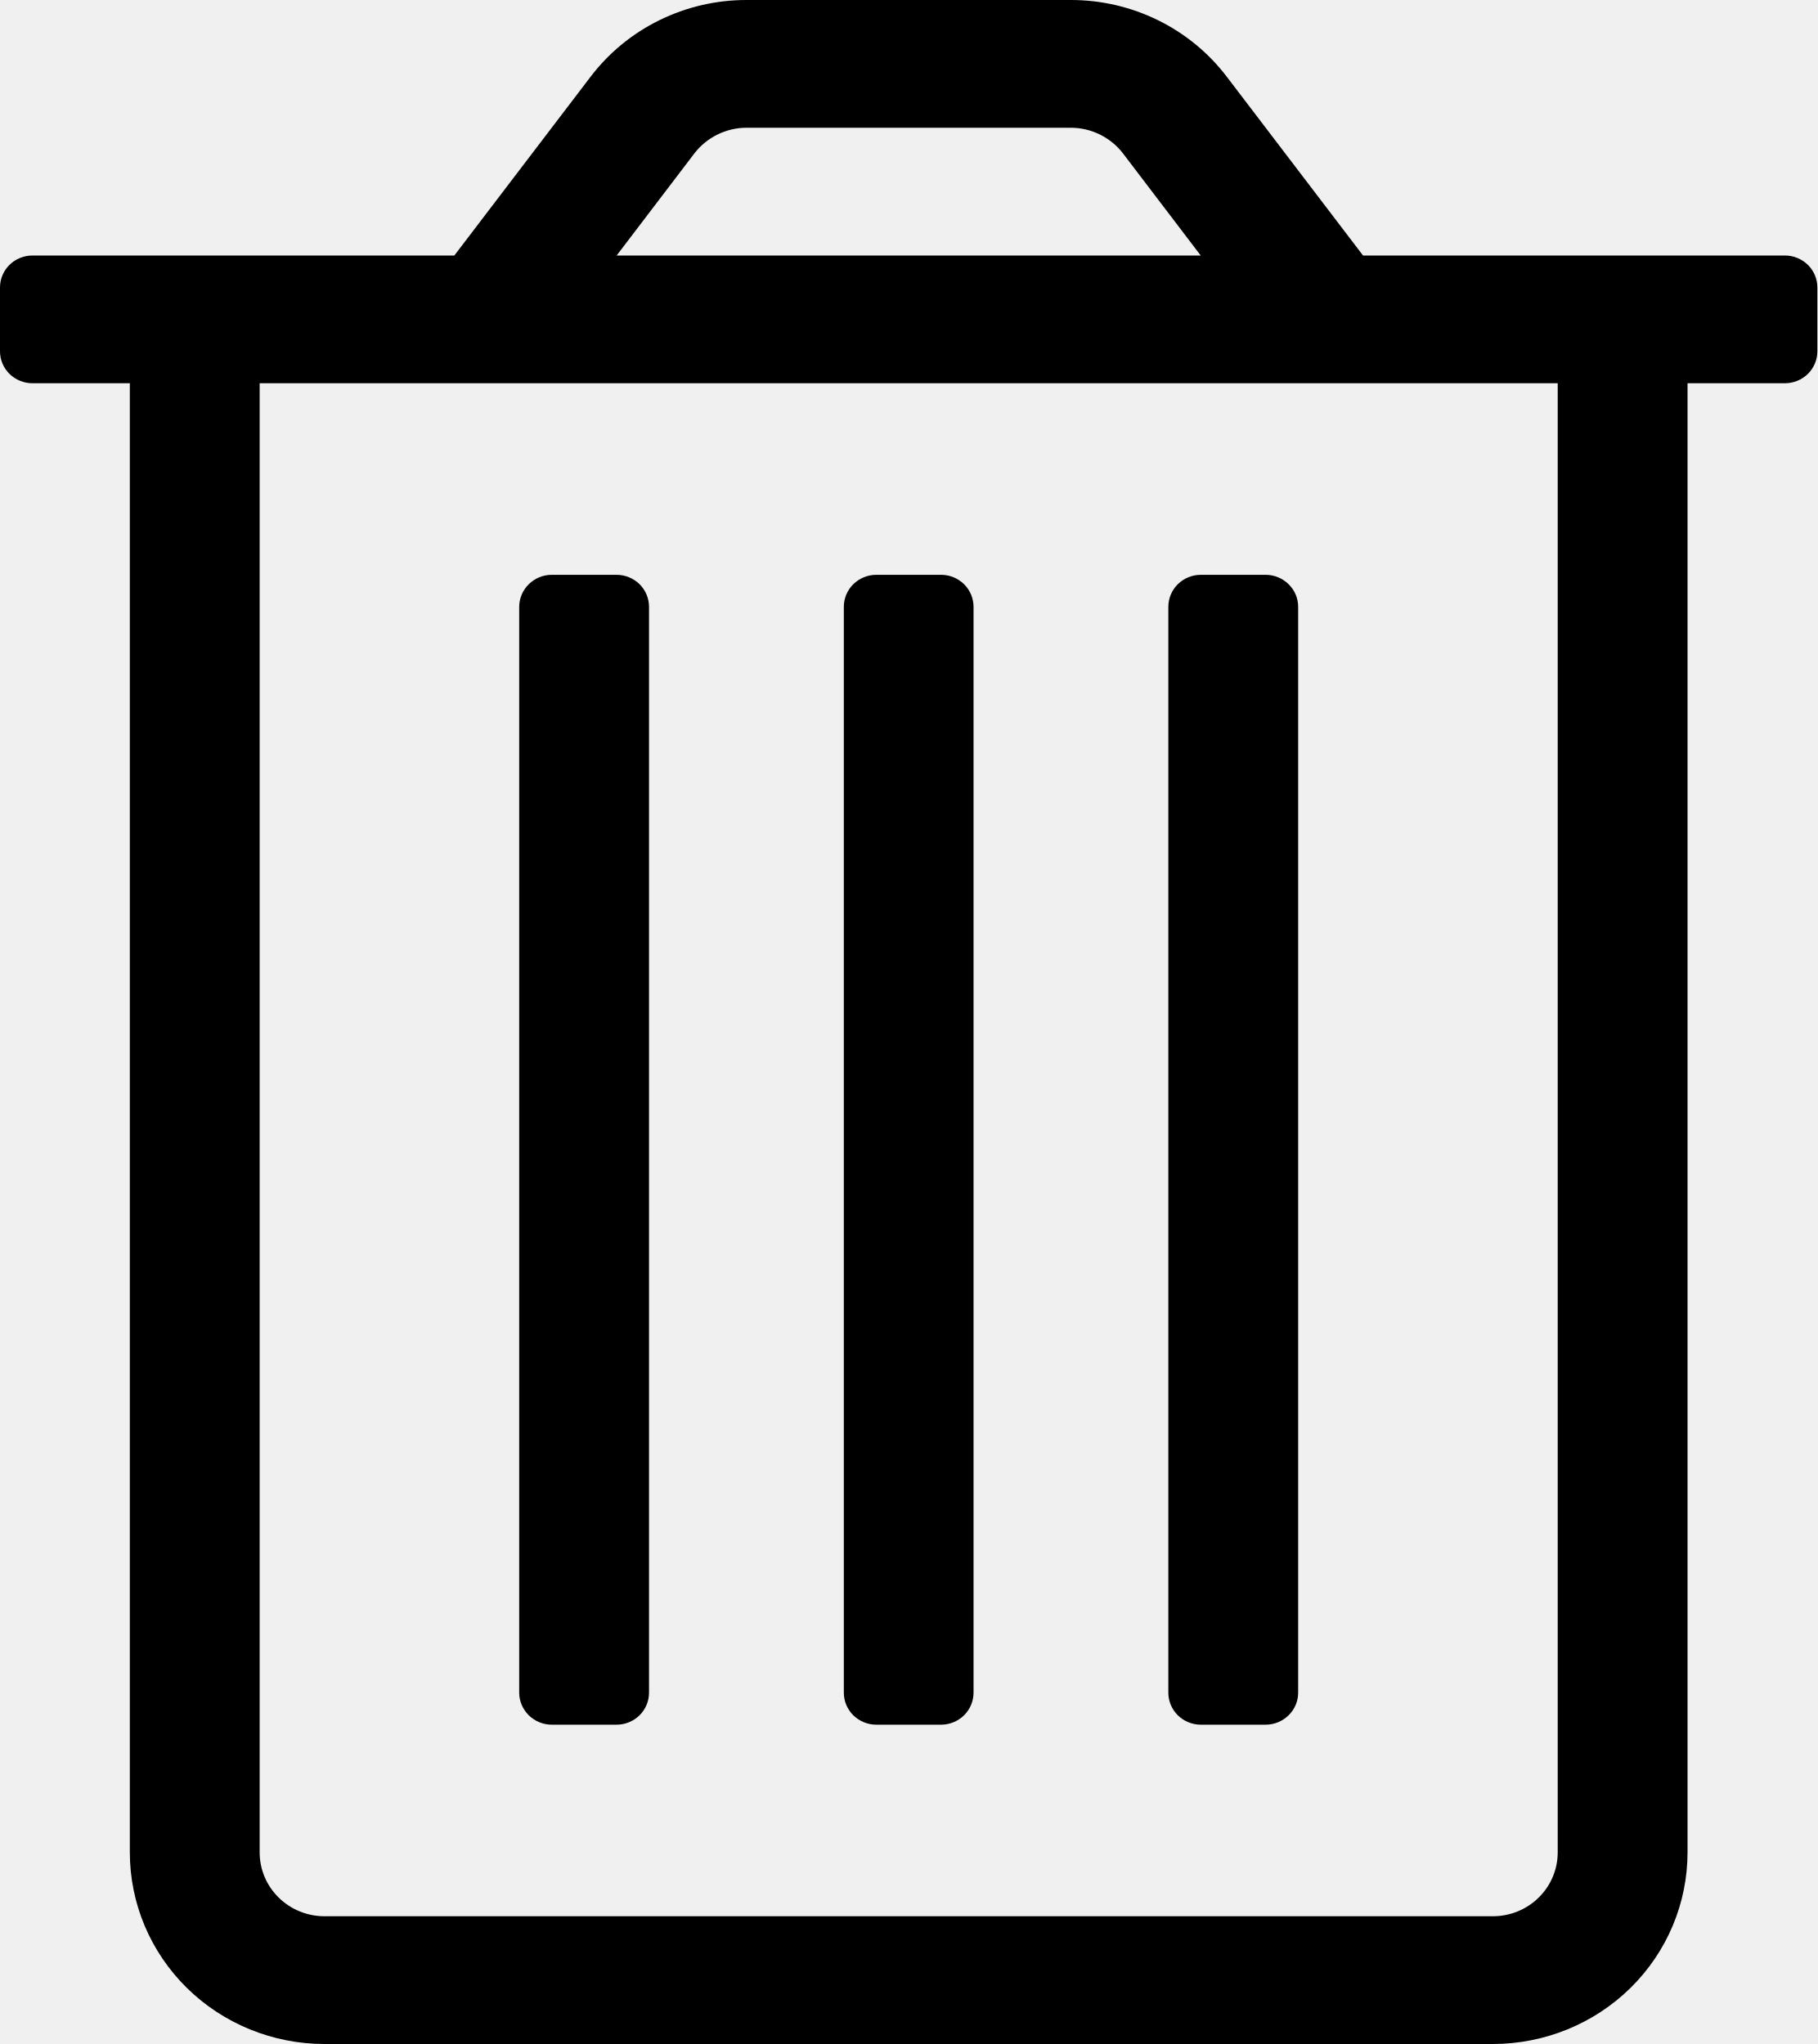
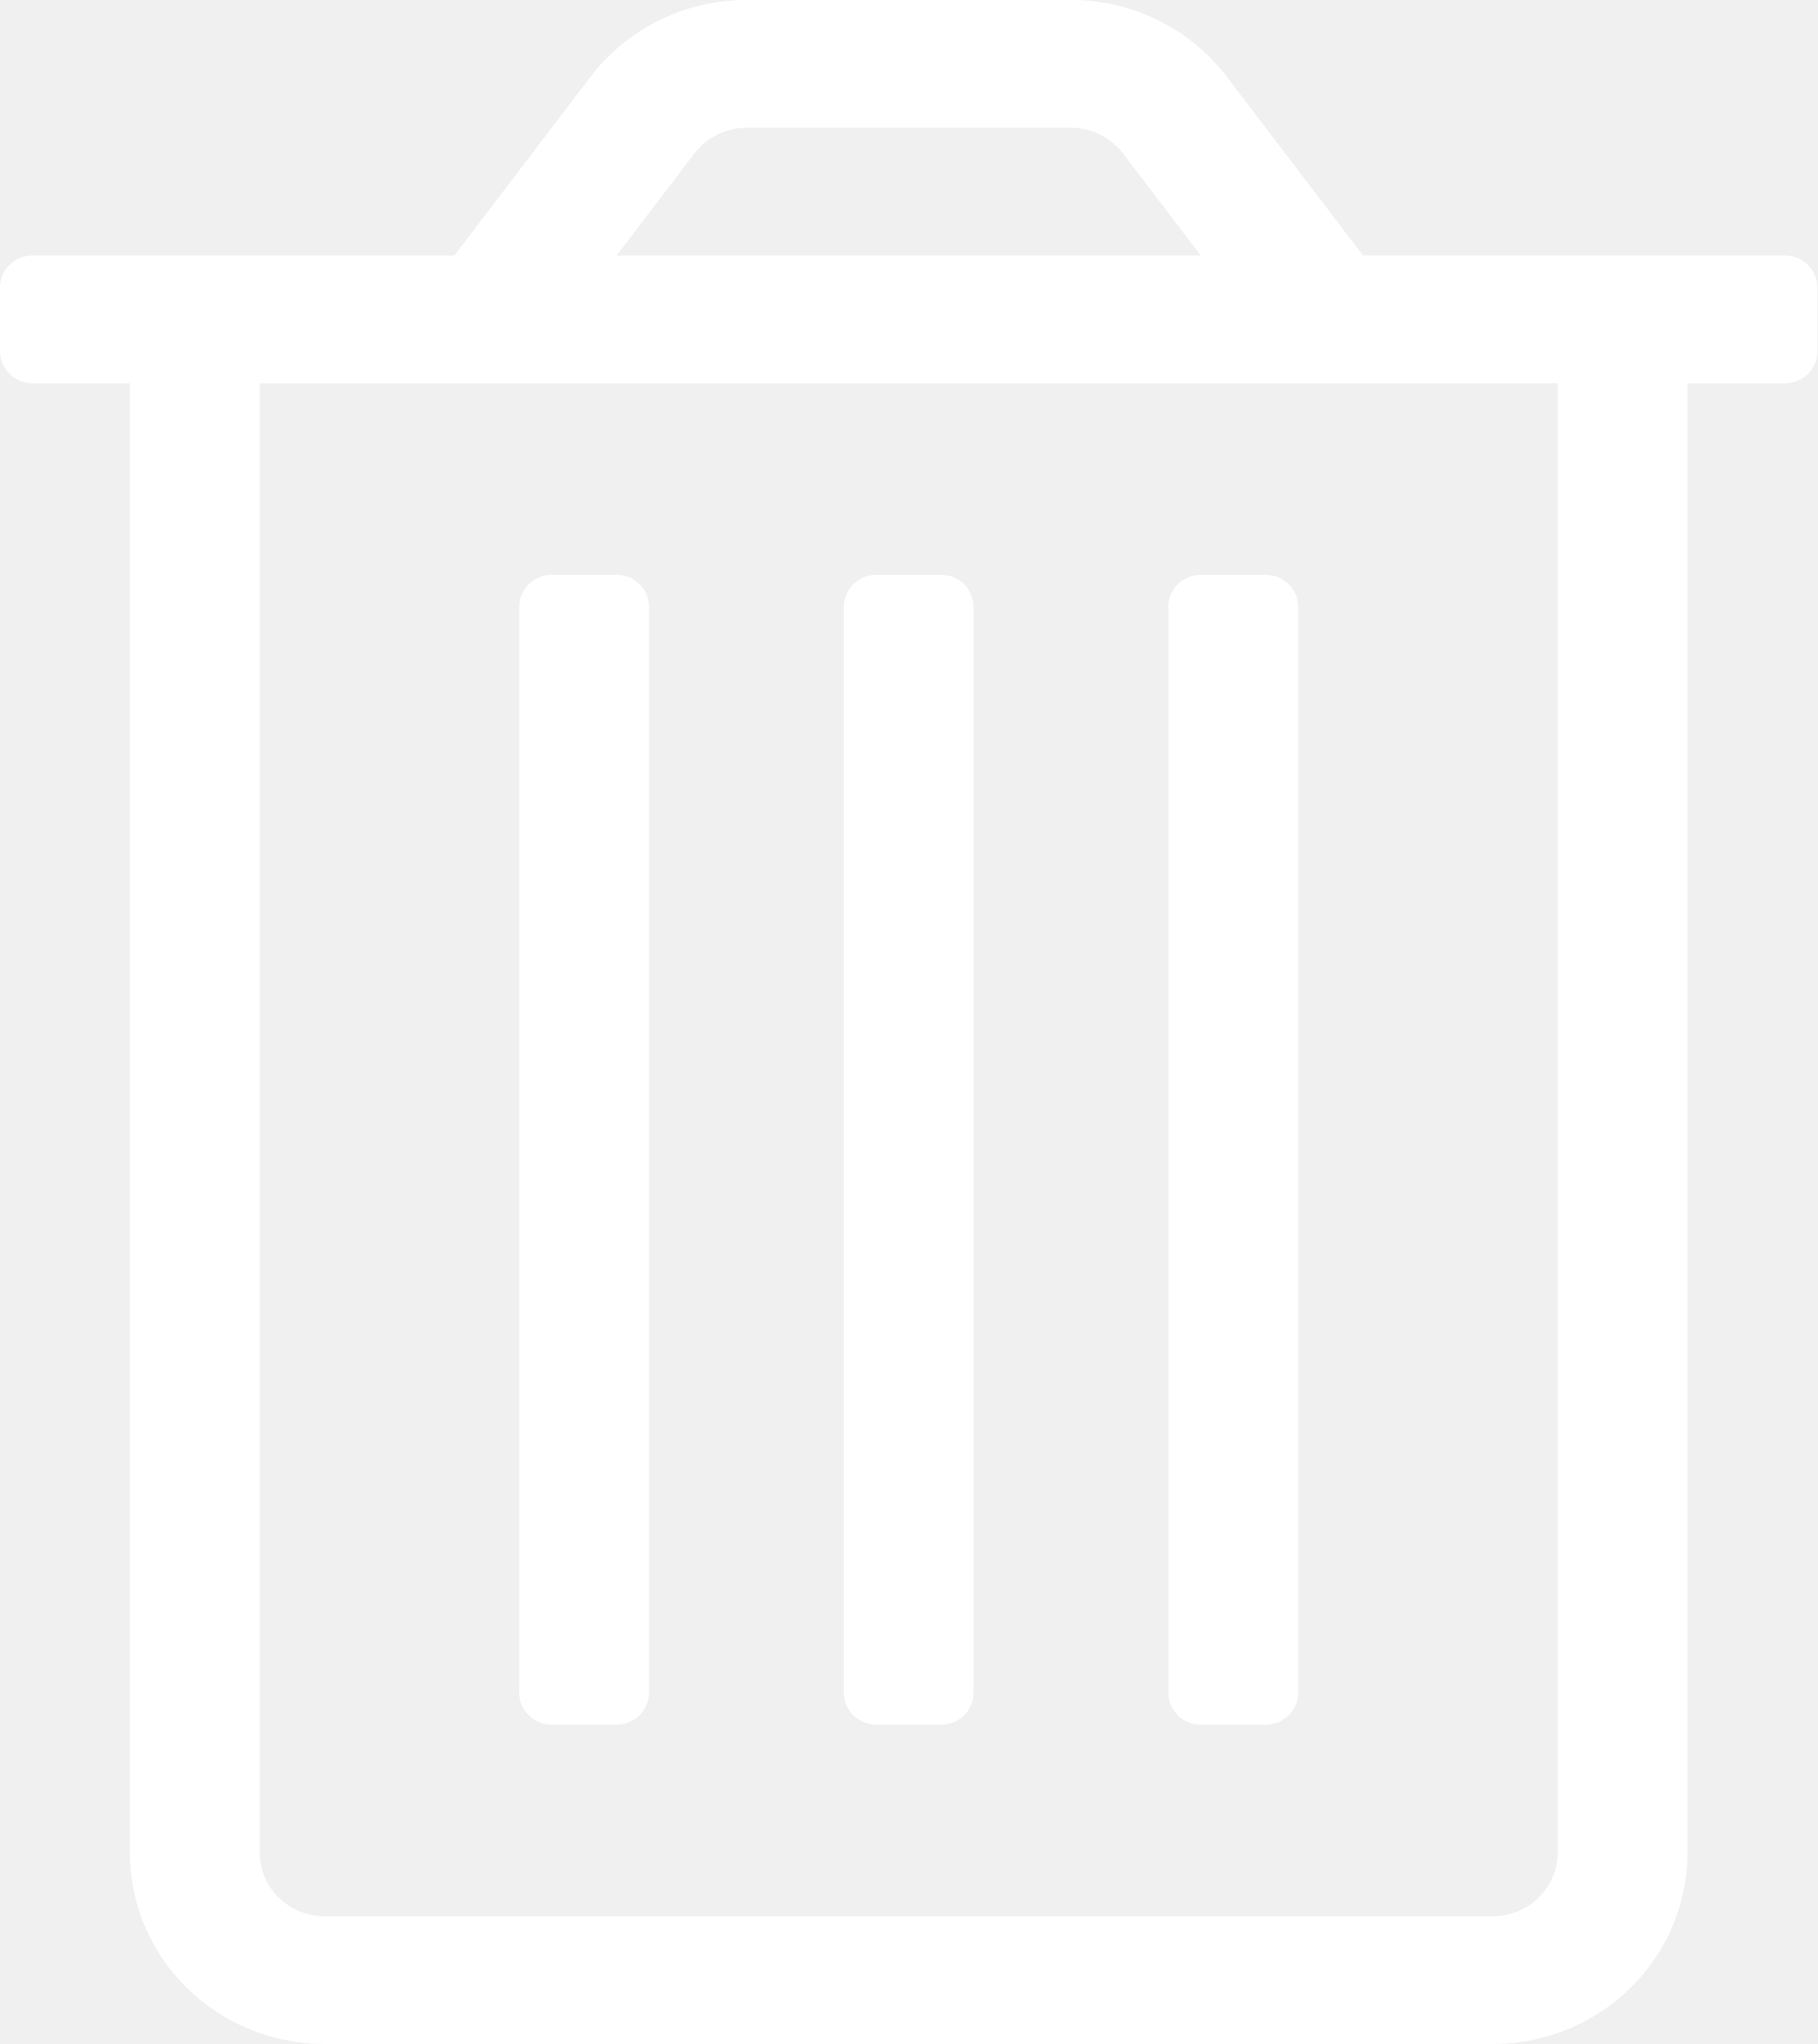
<svg xmlns="http://www.w3.org/2000/svg" width="16" height="18" viewBox="0 0 16 18" fill="none">
-   <path d="M10.571 15.188H11.143C11.219 15.188 11.291 15.158 11.345 15.105C11.399 15.052 11.429 14.981 11.429 14.906V5.344C11.429 5.269 11.399 5.198 11.345 5.145C11.291 5.092 11.219 5.062 11.143 5.062H10.571C10.496 5.062 10.423 5.092 10.369 5.145C10.316 5.198 10.286 5.269 10.286 5.344V14.906C10.286 14.981 10.316 15.052 10.369 15.105C10.423 15.158 10.496 15.188 10.571 15.188ZM4.857 15.188H5.429C5.504 15.188 5.577 15.158 5.631 15.105C5.684 15.052 5.714 14.981 5.714 14.906V5.344C5.714 5.269 5.684 5.198 5.631 5.145C5.577 5.092 5.504 5.062 5.429 5.062H4.857C4.781 5.062 4.709 5.092 4.655 5.145C4.602 5.198 4.571 5.269 4.571 5.344V14.906C4.571 14.981 4.602 15.052 4.655 15.105C4.709 15.158 4.781 15.188 4.857 15.188ZM15.714 2.25H12L10.8 0.675C10.64 0.465 10.433 0.295 10.195 0.178C9.957 0.061 9.695 0 9.429 0L6.571 0C6.305 0 6.043 0.061 5.805 0.178C5.567 0.295 5.36 0.465 5.2 0.675L4 2.25H0.286C0.21 2.25 0.137 2.28 0.084 2.332C0.03 2.385 0 2.457 0 2.531L0 3.094C0 3.168 0.03 3.24 0.084 3.293C0.137 3.345 0.21 3.375 0.286 3.375H1.143V16.312C1.143 16.76 1.323 17.189 1.645 17.506C1.966 17.822 2.402 18 2.857 18H13.143C13.598 18 14.034 17.822 14.355 17.506C14.677 17.189 14.857 16.76 14.857 16.312V3.375H15.714C15.79 3.375 15.863 3.345 15.916 3.293C15.97 3.24 16 3.168 16 3.094V2.531C16 2.457 15.97 2.385 15.916 2.332C15.863 2.28 15.79 2.25 15.714 2.25ZM6.114 1.35C6.168 1.28 6.237 1.224 6.316 1.185C6.395 1.146 6.483 1.125 6.571 1.125H9.429C9.517 1.125 9.605 1.146 9.684 1.185C9.763 1.224 9.832 1.28 9.886 1.35L10.571 2.25H5.429L6.114 1.35ZM13.714 16.312C13.714 16.462 13.654 16.605 13.547 16.71C13.44 16.816 13.294 16.875 13.143 16.875H2.857C2.706 16.875 2.56 16.816 2.453 16.71C2.346 16.605 2.286 16.462 2.286 16.312V3.375H13.714V16.312ZM7.714 15.188H8.286C8.361 15.188 8.434 15.158 8.488 15.105C8.541 15.052 8.571 14.981 8.571 14.906V5.344C8.571 5.269 8.541 5.198 8.488 5.145C8.434 5.092 8.361 5.062 8.286 5.062H7.714C7.639 5.062 7.566 5.092 7.512 5.145C7.459 5.198 7.429 5.269 7.429 5.344V14.906C7.429 14.981 7.459 15.052 7.512 15.105C7.566 15.158 7.639 15.188 7.714 15.188Z" fill="black" />
+   <path d="M10.571 15.188H11.143C11.219 15.188 11.291 15.158 11.345 15.105C11.399 15.052 11.429 14.981 11.429 14.906V5.344C11.429 5.269 11.399 5.198 11.345 5.145C11.291 5.092 11.219 5.062 11.143 5.062H10.571C10.496 5.062 10.423 5.092 10.369 5.145C10.316 5.198 10.286 5.269 10.286 5.344V14.906C10.286 14.981 10.316 15.052 10.369 15.105C10.423 15.158 10.496 15.188 10.571 15.188ZM4.857 15.188H5.429C5.504 15.188 5.577 15.158 5.631 15.105C5.684 15.052 5.714 14.981 5.714 14.906V5.344C5.714 5.269 5.684 5.198 5.631 5.145C5.577 5.092 5.504 5.062 5.429 5.062H4.857C4.781 5.062 4.709 5.092 4.655 5.145C4.602 5.198 4.571 5.269 4.571 5.344V14.906C4.571 14.981 4.602 15.052 4.655 15.105C4.709 15.158 4.781 15.188 4.857 15.188ZM15.714 2.25H12L10.8 0.675C10.64 0.465 10.433 0.295 10.195 0.178C9.957 0.061 9.695 0 9.429 0L6.571 0C6.305 0 6.043 0.061 5.805 0.178C5.567 0.295 5.36 0.465 5.2 0.675L4 2.25H0.286C0.21 2.25 0.137 2.28 0.084 2.332C0.03 2.385 0 2.457 0 2.531L0 3.094C0 3.168 0.03 3.24 0.084 3.293C0.137 3.345 0.21 3.375 0.286 3.375H1.143V16.312C1.143 16.76 1.323 17.189 1.645 17.506C1.966 17.822 2.402 18 2.857 18H13.143C13.598 18 14.034 17.822 14.355 17.506C14.677 17.189 14.857 16.76 14.857 16.312V3.375H15.714C15.79 3.375 15.863 3.345 15.916 3.293C15.97 3.24 16 3.168 16 3.094V2.531C16 2.457 15.97 2.385 15.916 2.332C15.863 2.28 15.79 2.25 15.714 2.25ZM6.114 1.35C6.168 1.28 6.237 1.224 6.316 1.185C6.395 1.146 6.483 1.125 6.571 1.125H9.429C9.517 1.125 9.605 1.146 9.684 1.185C9.763 1.224 9.832 1.28 9.886 1.35L10.571 2.25H5.429L6.114 1.35ZM13.714 16.312C13.714 16.462 13.654 16.605 13.547 16.71C13.44 16.816 13.294 16.875 13.143 16.875H2.857C2.706 16.875 2.56 16.816 2.453 16.71C2.346 16.605 2.286 16.462 2.286 16.312V3.375H13.714V16.312ZM7.714 15.188H8.286C8.361 15.188 8.434 15.158 8.488 15.105C8.541 15.052 8.571 14.981 8.571 14.906V5.344C8.571 5.269 8.541 5.198 8.488 5.145C8.434 5.092 8.361 5.062 8.286 5.062H7.714C7.639 5.062 7.566 5.092 7.512 5.145C7.459 5.198 7.429 5.269 7.429 5.344V14.906C7.429 14.981 7.459 15.052 7.512 15.105C7.566 15.158 7.639 15.188 7.714 15.188Z" fill="white" />
</svg>
